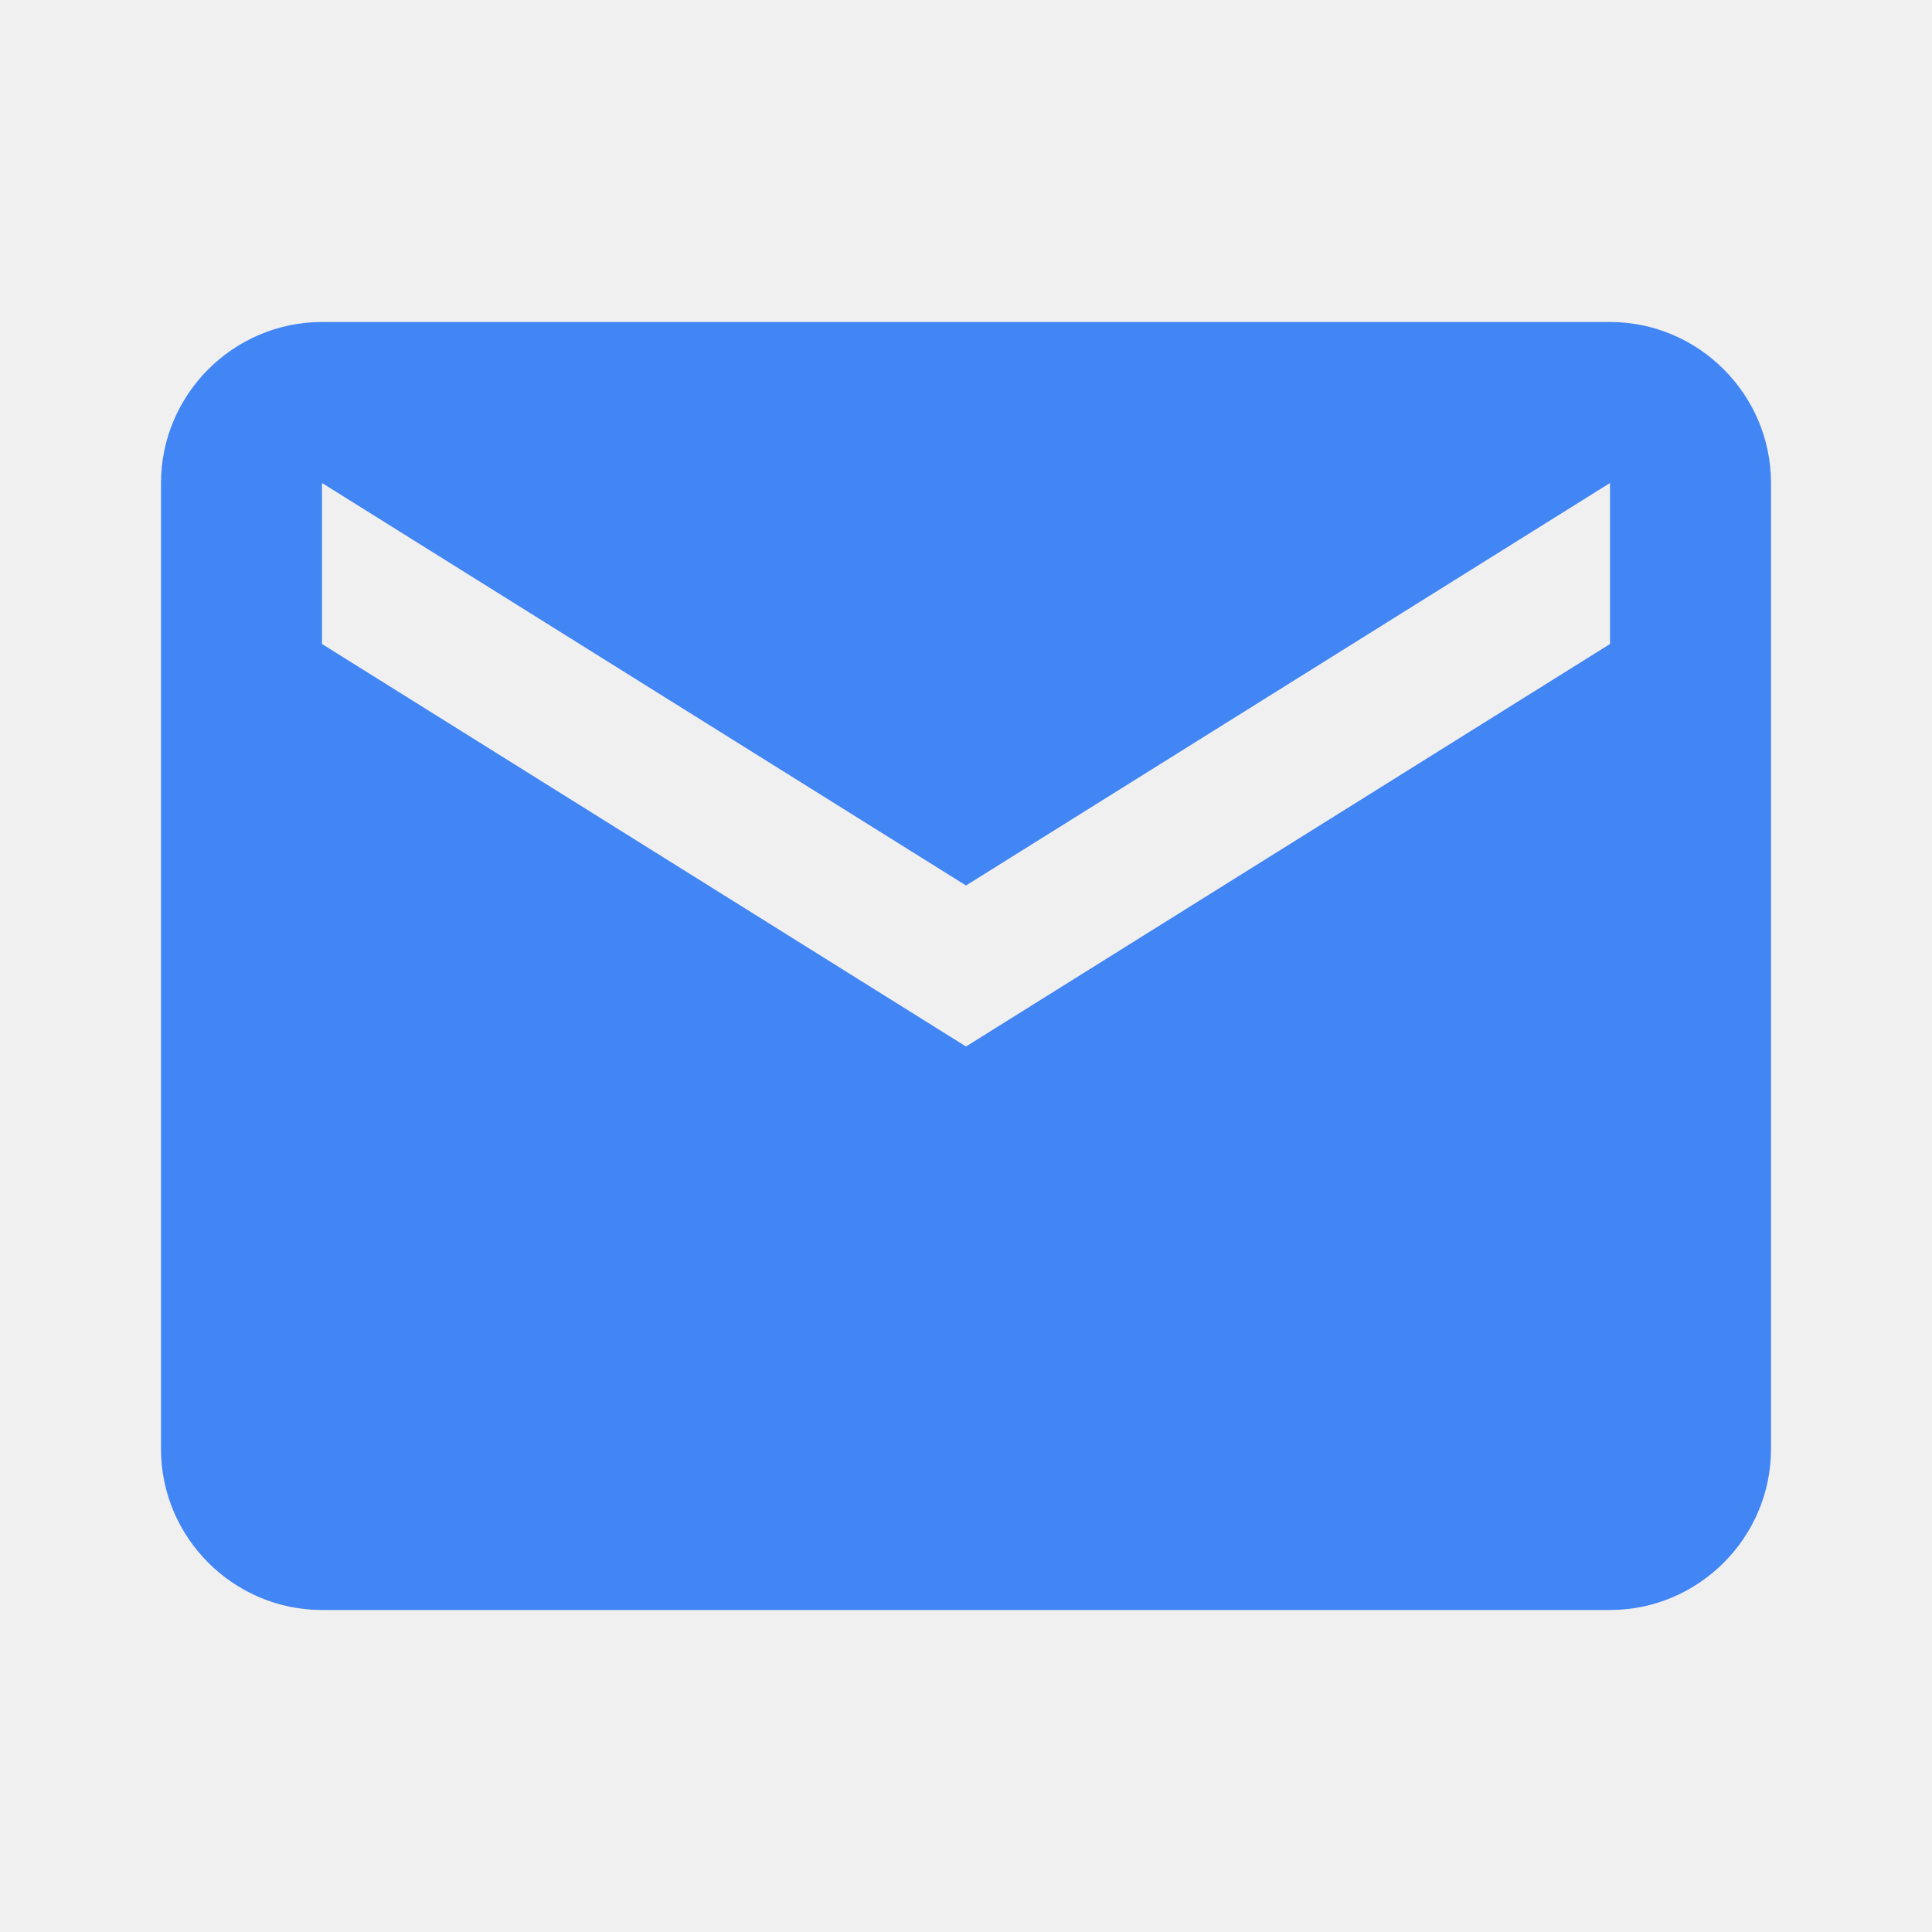
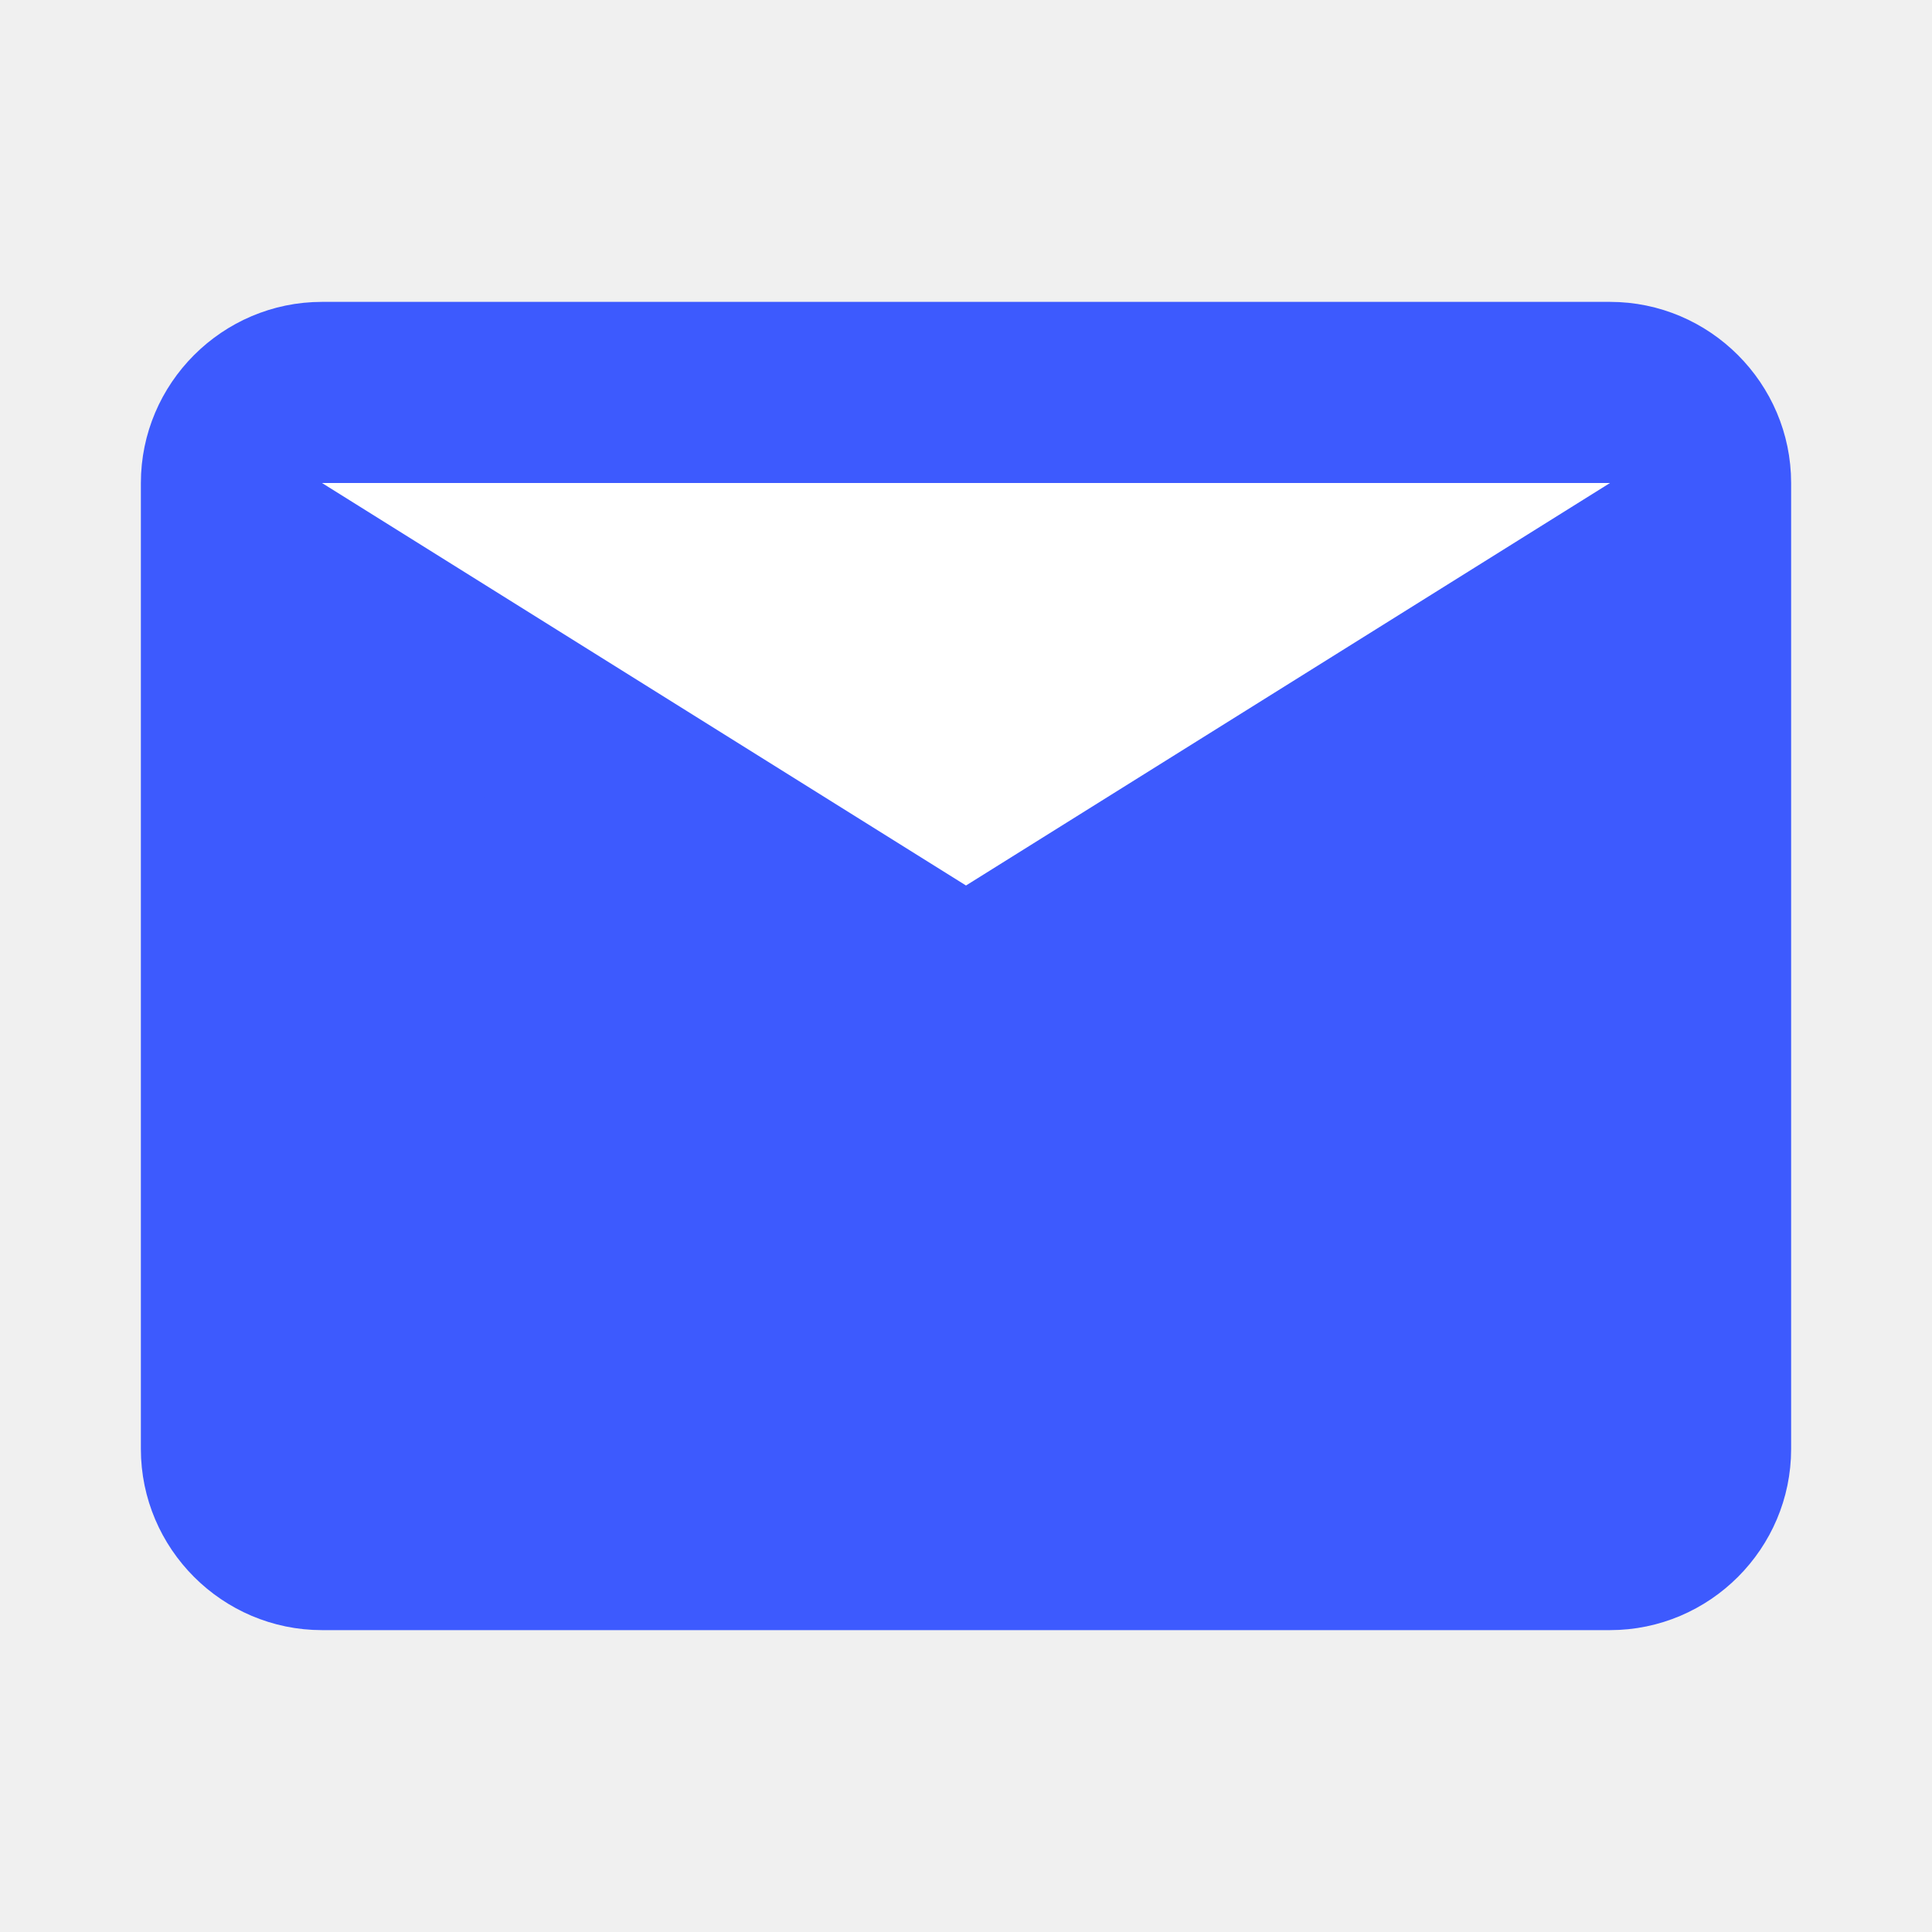
<svg xmlns="http://www.w3.org/2000/svg" width="24px" height="24px" viewBox="0 0 24 24" version="1.1">
  <g stroke="none" stroke-width="1" fill="none" fill-rule="evenodd">
-     <path d="M20,4 L4,4 C2.9,4 2,4.9 2,6 L2,18 C2,19.1 2.9,20 4,20 L20,20 C21.1,20 22,19.1 22,18 L22,6 C22,4.9 21.1,4 20,4 Z M20,8 L12,13 L4,8 L4,6 L12,11 L20,6 L20,8 Z" fill="#4285F4" fill-rule="nonzero" />
+     <path d="M20,4 L4,4 C2.9,4 2,4.9 2,6 L2,18 C2,19.1 2.9,20 4,20 L20,20 C21.1,20 22,19.1 22,18 L22,6 C22,4.9 21.1,4 20,4 Z" fill="#3D5AFE" fill-rule="nonzero" stroke="#3D5AFE" stroke-width="0.5" stroke-linecap="round" stroke-linejoin="round" />
+     <path d="M12,13.5 C12.2,13.5 12.4,13.5 12.6,13.4 L20,9 L20,6 L12,11 L4,6 L4,9 L11.4,13.4 C11.6,13.5 11.8,13.5 12,13.5 Z" fill="#3D5AFE" fill-rule="nonzero" stroke="#3D5AFE" stroke-width="0.5" stroke-linecap="round" stroke-linejoin="round" />
+     <path d="M12,11 L20,6 L4,6 L12,11 Z" fill="#FFFFFF" fill-rule="nonzero" />
  </g>
</svg>
